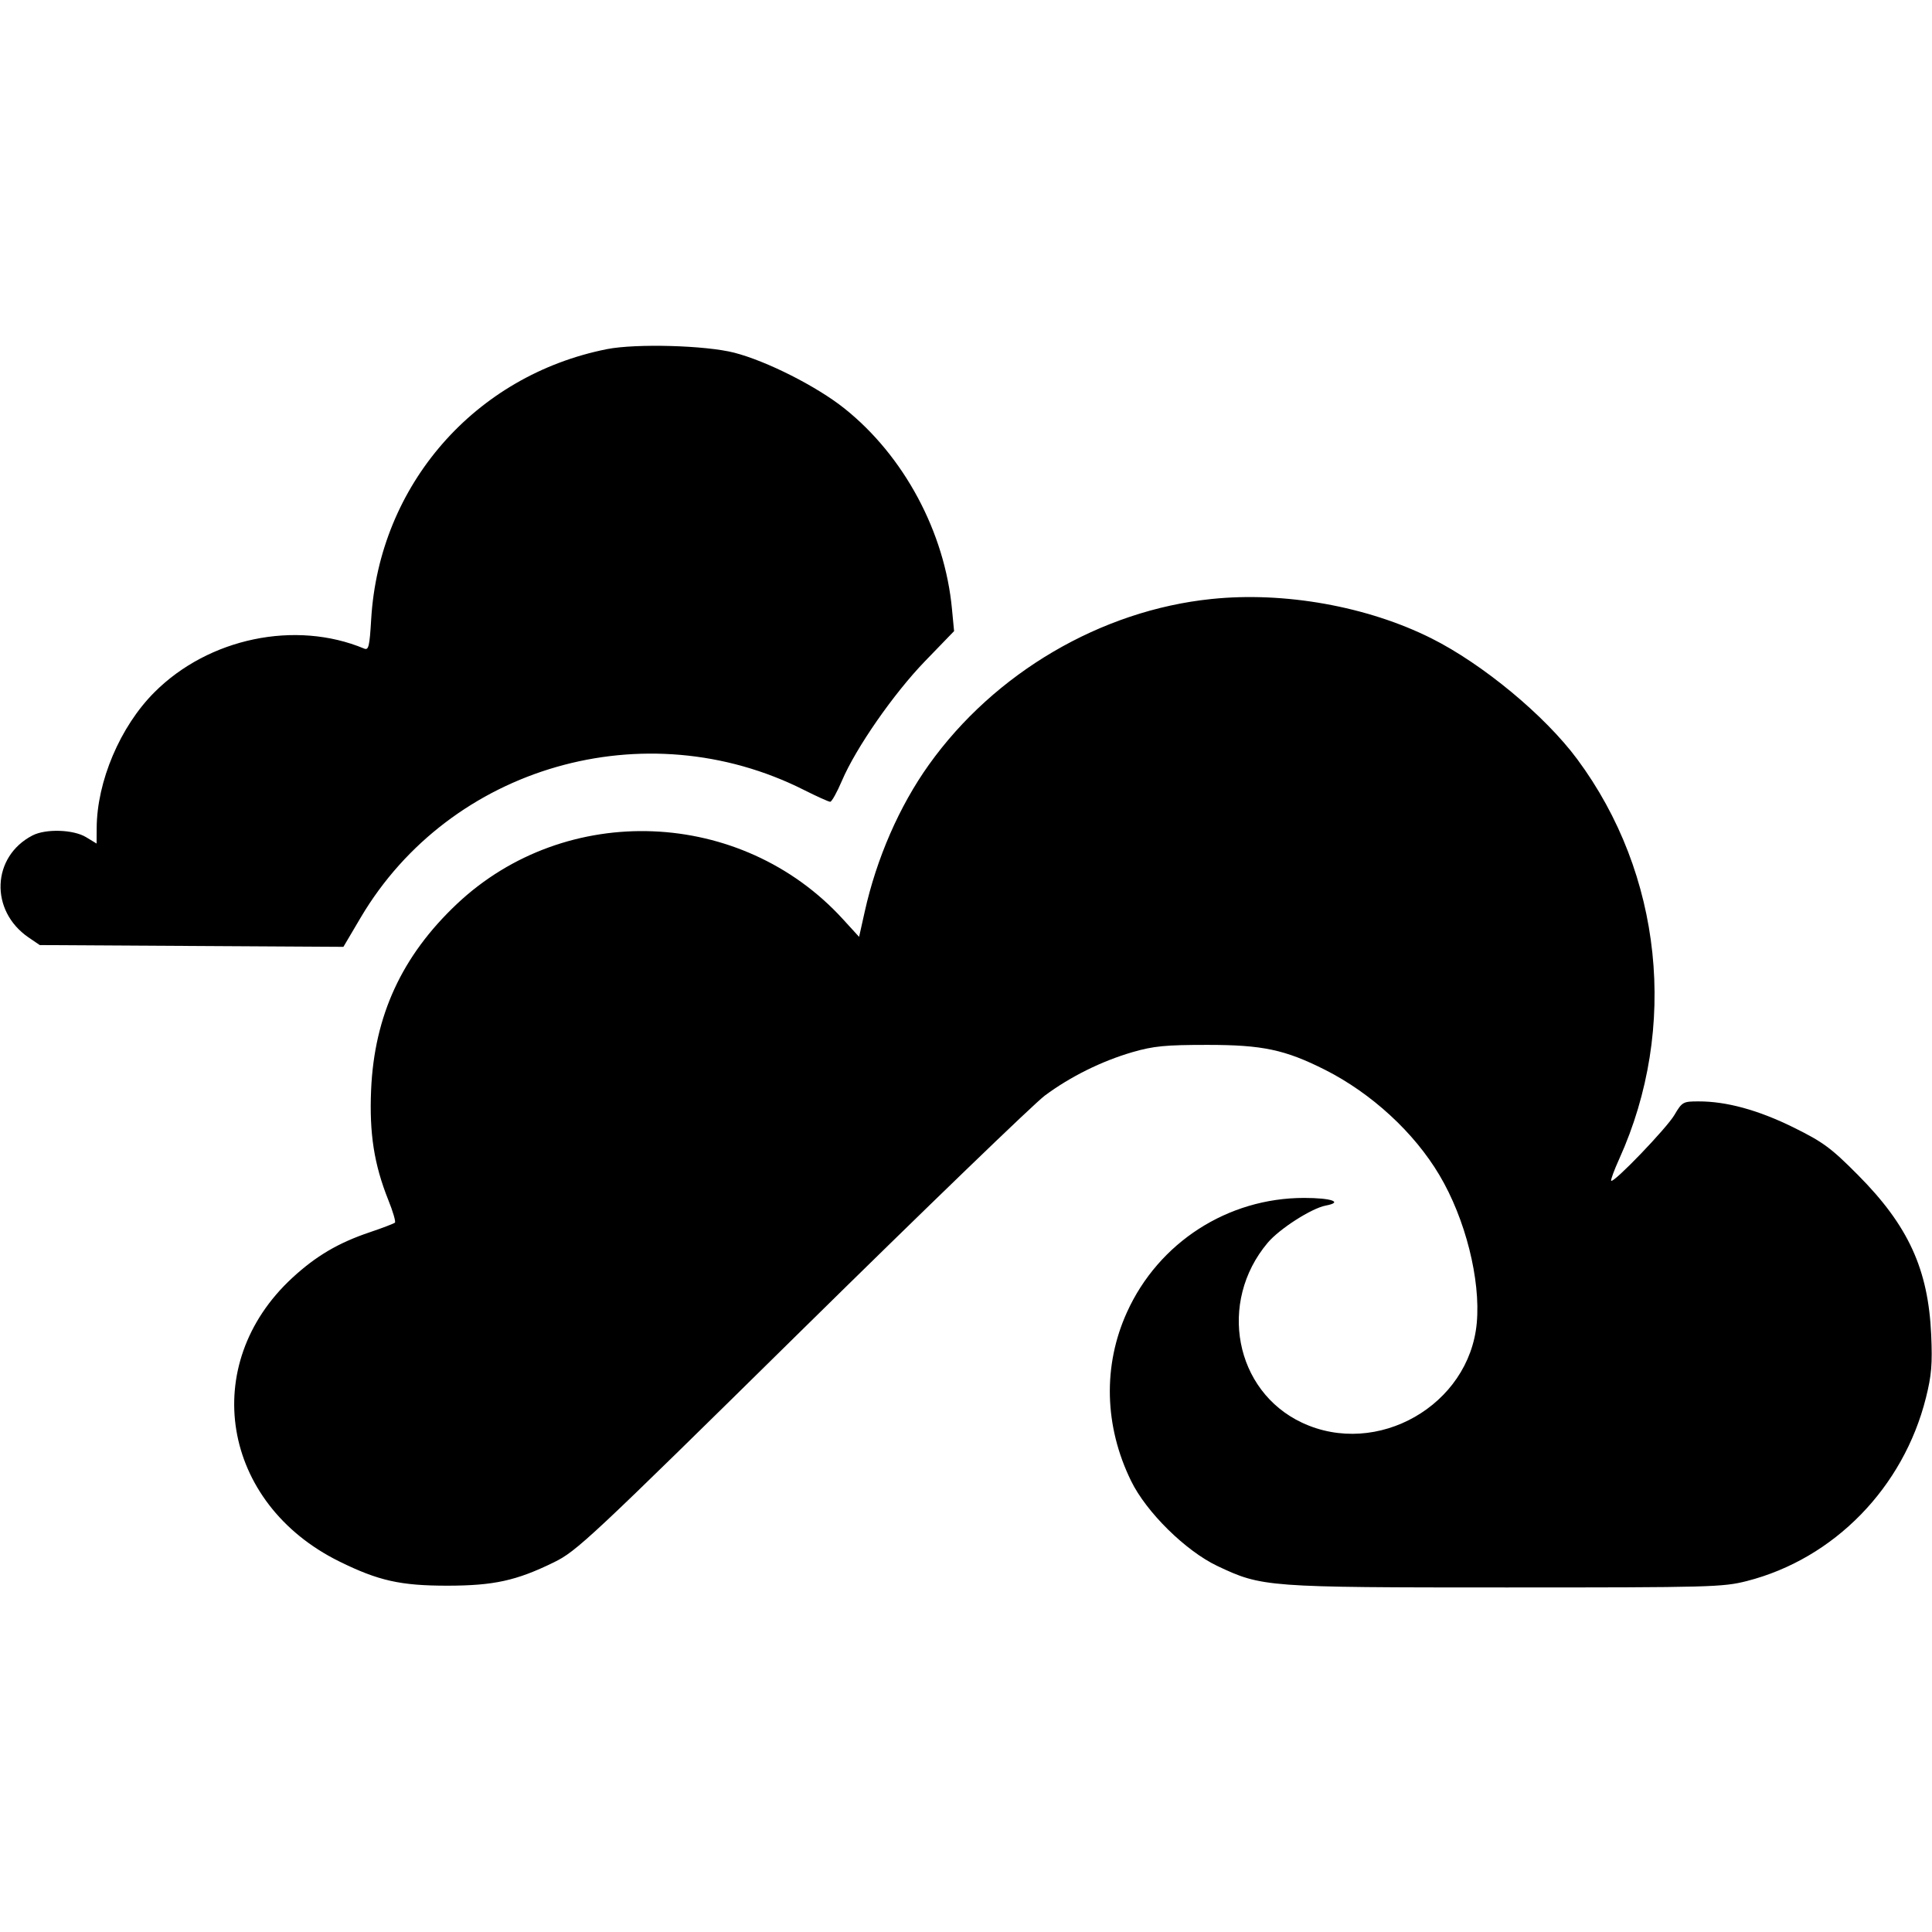
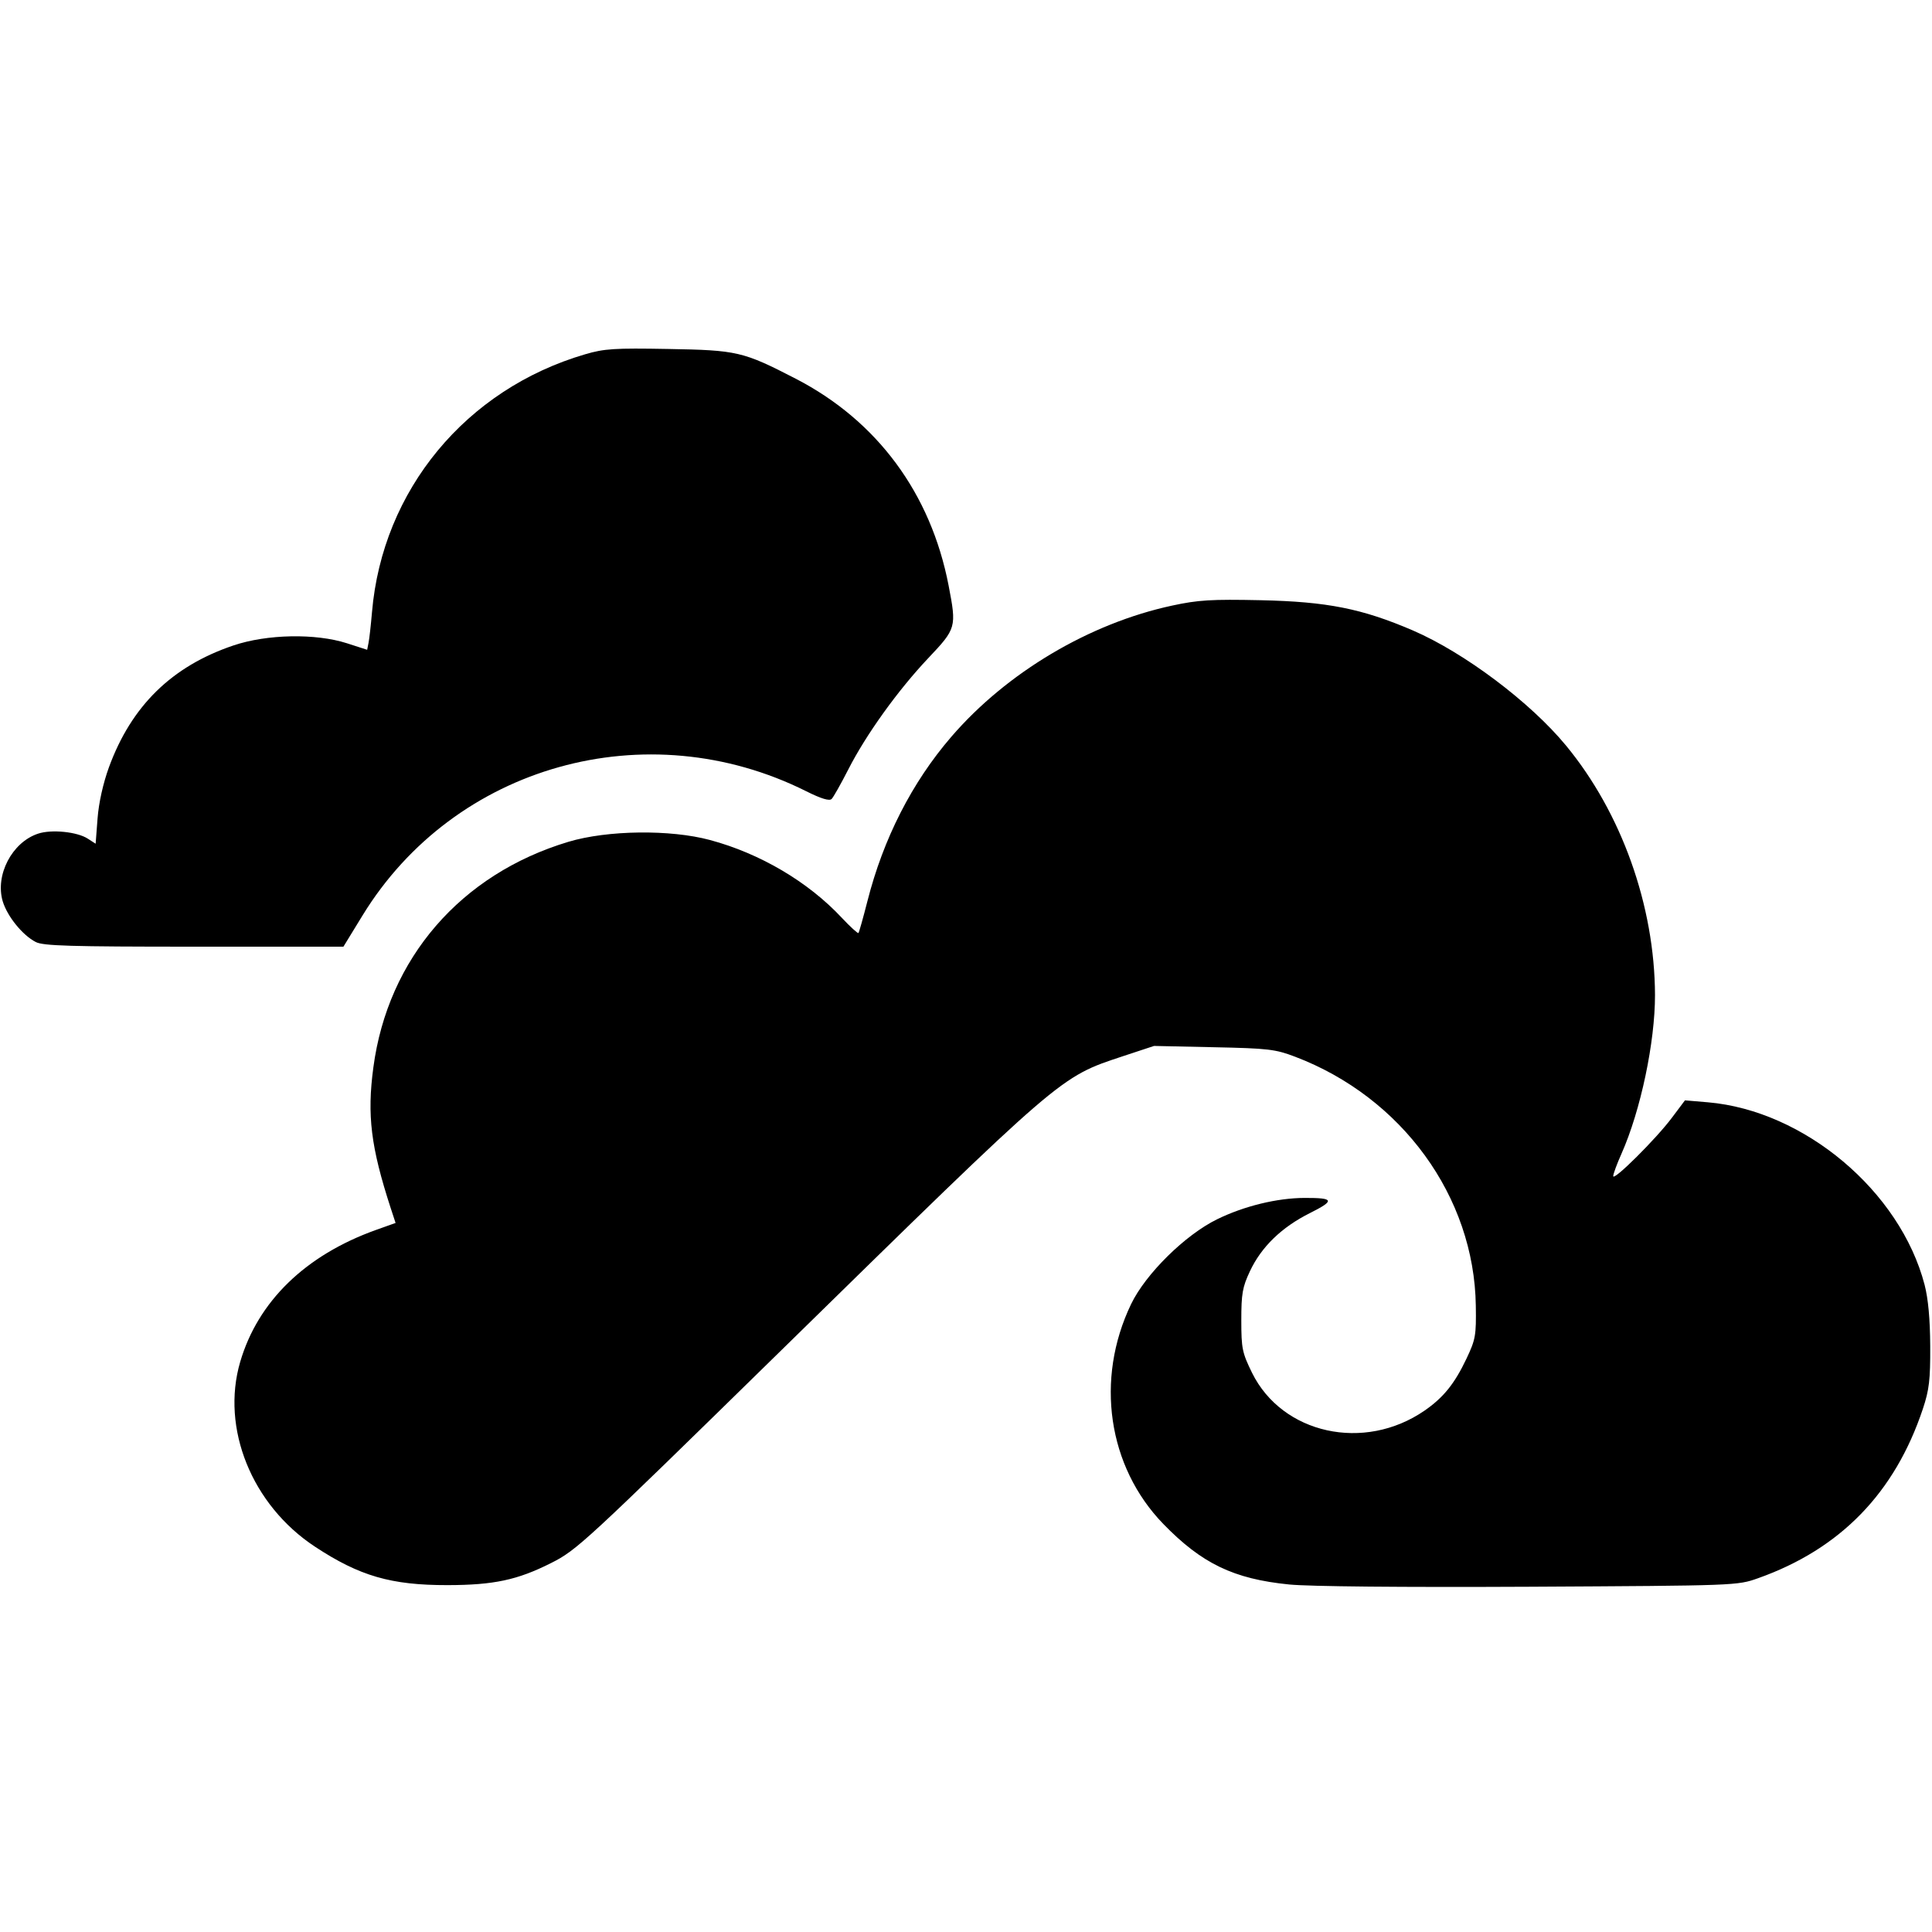
<svg xmlns="http://www.w3.org/2000/svg" viewBox="0 0 24 24">
-   <path d="M7.540 4.337 C 5.899 4.663,4.710 6.025,4.611 7.692 C 4.591 8.031,4.579 8.080,4.524 8.057 C 3.672 7.701,2.592 7.925,1.919 8.599 C 1.493 9.024,1.203 9.708,1.201 10.289 L 1.200 10.479 1.070 10.400 C 0.913 10.304,0.569 10.293,0.404 10.378 C -0.103 10.640,-0.130 11.312,0.353 11.644 L 0.494 11.740 2.380 11.751 L 4.266 11.762 4.482 11.396 C 5.595 9.516,8.016 8.820,9.989 9.814 C 10.148 9.894,10.294 9.960,10.313 9.960 C 10.332 9.960,10.398 9.842,10.459 9.698 C 10.633 9.290,11.101 8.616,11.494 8.210 L 11.852 7.840 11.826 7.568 C 11.737 6.610,11.230 5.664,10.490 5.074 C 10.145 4.799,9.524 4.485,9.120 4.381 C 8.763 4.290,7.902 4.266,7.540 4.337 M15.049 7.441 C 13.677 7.582,12.353 8.359,11.539 9.500 C 11.172 10.014,10.889 10.662,10.741 11.329 L 10.672 11.638 10.470 11.417 C 9.209 10.037,7.030 9.952,5.675 11.230 C 4.992 11.875,4.650 12.617,4.610 13.540 C 4.587 14.081,4.647 14.464,4.823 14.905 C 4.881 15.048,4.918 15.176,4.906 15.188 C 4.893 15.200,4.752 15.254,4.592 15.308 C 4.203 15.439,3.926 15.602,3.631 15.874 C 2.464 16.951,2.750 18.674,4.215 19.397 C 4.702 19.637,4.974 19.698,5.560 19.698 C 6.135 19.697,6.414 19.636,6.880 19.408 C 7.165 19.269,7.323 19.121,9.960 16.524 C 11.489 15.019,12.848 13.707,12.980 13.609 C 13.298 13.373,13.687 13.181,14.068 13.070 C 14.332 12.994,14.476 12.980,15.000 12.980 C 15.684 12.980,15.962 13.039,16.459 13.289 C 17.037 13.581,17.566 14.067,17.880 14.596 C 18.203 15.138,18.394 15.896,18.345 16.434 C 18.252 17.458,17.107 18.111,16.174 17.673 C 15.338 17.280,15.127 16.176,15.747 15.439 C 15.893 15.265,16.293 15.009,16.469 14.976 C 16.691 14.934,16.541 14.881,16.200 14.881 C 15.251 14.881,14.392 15.435,14.000 16.300 C 13.699 16.962,13.717 17.716,14.051 18.397 C 14.240 18.785,14.728 19.265,15.120 19.452 C 15.677 19.716,15.727 19.720,18.712 19.720 C 21.260 19.720,21.402 19.716,21.701 19.640 C 22.783 19.363,23.646 18.480,23.925 17.362 C 23.994 17.086,24.006 16.945,23.990 16.582 C 23.954 15.767,23.706 15.226,23.080 14.596 C 22.744 14.258,22.647 14.187,22.279 14.005 C 21.843 13.790,21.447 13.681,21.100 13.682 C 20.908 13.682,20.896 13.688,20.800 13.851 C 20.703 14.016,20.046 14.699,20.015 14.668 C 20.006 14.660,20.051 14.537,20.115 14.396 C 20.851 12.768,20.650 10.856,19.593 9.431 C 19.191 8.888,18.416 8.247,17.780 7.929 C 16.984 7.531,15.953 7.347,15.049 7.441 " stroke="none" fill-rule="evenodd" fill="black" />
+   <path d="M7.269 4.401 C 5.787 4.835,4.750 6.089,4.621 7.605 C 4.607 7.767,4.588 7.939,4.578 7.986 L 4.561 8.072 4.310 7.991 C 3.921 7.866,3.317 7.877,2.900 8.018 C 2.135 8.276,1.632 8.769,1.353 9.532 C 1.281 9.730,1.227 9.971,1.212 10.166 L 1.188 10.481 1.092 10.419 C 0.961 10.333,0.641 10.300,0.473 10.356 C 0.149 10.463,-0.063 10.871,0.034 11.197 C 0.091 11.384,0.279 11.617,0.444 11.702 C 0.537 11.750,0.869 11.760,2.411 11.760 L 4.266 11.760 4.503 11.373 C 5.646 9.506,8.032 8.838,10.015 9.829 C 10.201 9.922,10.303 9.953,10.331 9.925 C 10.353 9.903,10.445 9.740,10.536 9.562 C 10.757 9.127,11.154 8.575,11.530 8.177 C 11.880 7.807,11.884 7.794,11.784 7.274 C 11.563 6.129,10.897 5.227,9.884 4.704 C 9.229 4.366,9.158 4.350,8.300 4.335 C 7.634 4.323,7.506 4.331,7.269 4.401 M14.560 7.523 C 13.533 7.744,12.507 8.353,11.818 9.152 C 11.329 9.719,10.973 10.417,10.775 11.196 C 10.722 11.404,10.672 11.581,10.664 11.590 C 10.655 11.598,10.562 11.513,10.456 11.400 C 10.039 10.954,9.442 10.602,8.820 10.435 C 8.327 10.302,7.546 10.312,7.062 10.457 C 5.724 10.858,4.818 11.905,4.638 13.260 C 4.558 13.855,4.607 14.249,4.853 15.006 L 4.914 15.192 4.667 15.280 C 3.793 15.594,3.204 16.167,2.984 16.917 C 2.742 17.742,3.128 18.696,3.912 19.213 C 4.466 19.578,4.857 19.692,5.560 19.691 C 6.134 19.690,6.428 19.627,6.843 19.418 C 7.166 19.256,7.252 19.176,9.700 16.779 C 13.220 13.331,13.160 13.383,13.948 13.121 L 14.336 12.993 15.078 13.009 C 15.755 13.023,15.844 13.034,16.088 13.127 C 17.417 13.632,18.314 14.867,18.333 16.220 C 18.339 16.590,18.330 16.640,18.216 16.880 C 18.068 17.191,17.931 17.361,17.695 17.524 C 16.946 18.039,15.929 17.815,15.553 17.053 C 15.431 16.803,15.420 16.752,15.420 16.401 C 15.420 16.072,15.434 15.989,15.527 15.792 C 15.668 15.490,15.921 15.245,16.271 15.070 C 16.586 14.912,16.575 14.880,16.207 14.881 C 15.865 14.882,15.455 14.982,15.120 15.146 C 14.723 15.340,14.232 15.824,14.051 16.200 C 13.602 17.134,13.761 18.220,14.451 18.931 C 14.929 19.423,15.324 19.614,16.014 19.683 C 16.266 19.708,17.414 19.719,19.002 19.711 C 21.577 19.697,21.580 19.697,21.840 19.605 C 22.862 19.242,23.539 18.545,23.887 17.500 C 23.965 17.265,23.980 17.140,23.978 16.720 C 23.976 16.384,23.953 16.135,23.908 15.960 C 23.604 14.797,22.414 13.796,21.215 13.693 L 20.931 13.669 20.769 13.885 C 20.574 14.146,20.040 14.677,20.040 14.610 C 20.040 14.584,20.086 14.458,20.143 14.331 C 20.381 13.795,20.560 12.944,20.559 12.360 C 20.555 11.252,20.143 10.097,19.454 9.262 C 19.010 8.723,18.191 8.108,17.552 7.832 C 16.919 7.560,16.487 7.474,15.660 7.456 C 15.046 7.443,14.884 7.453,14.560 7.523 " stroke="none" fill-rule="evenodd" />
</svg>
